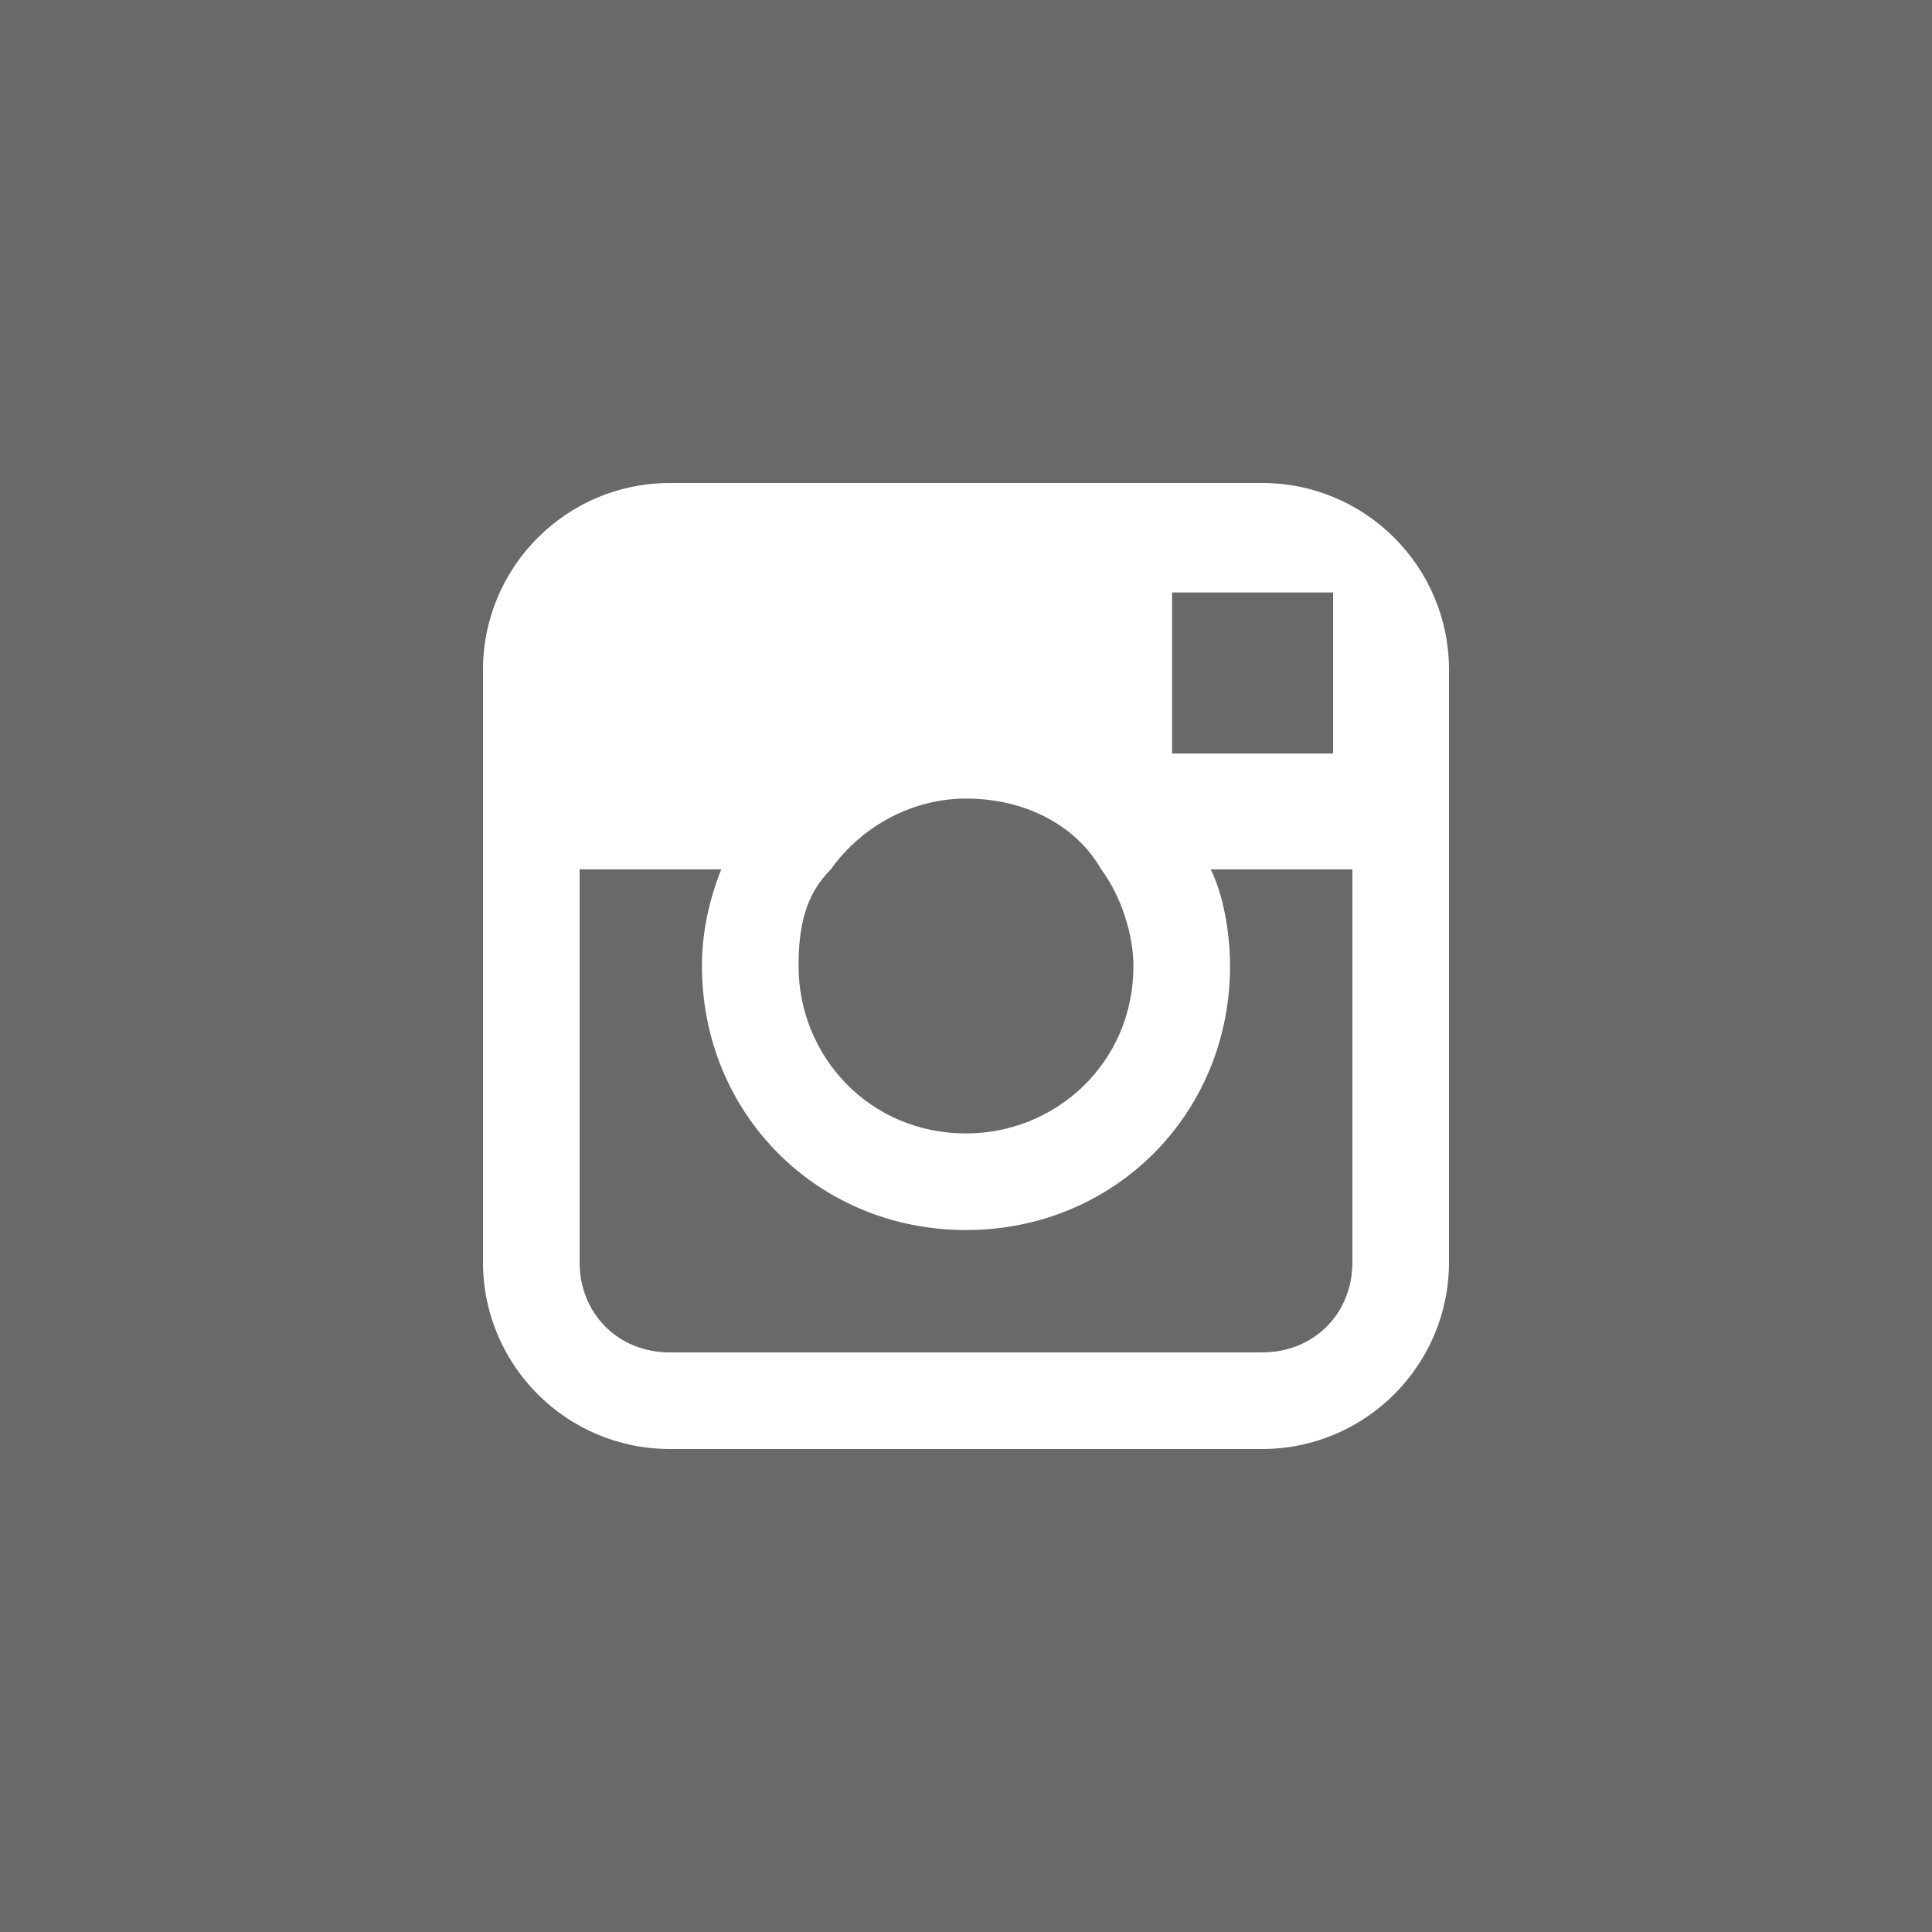
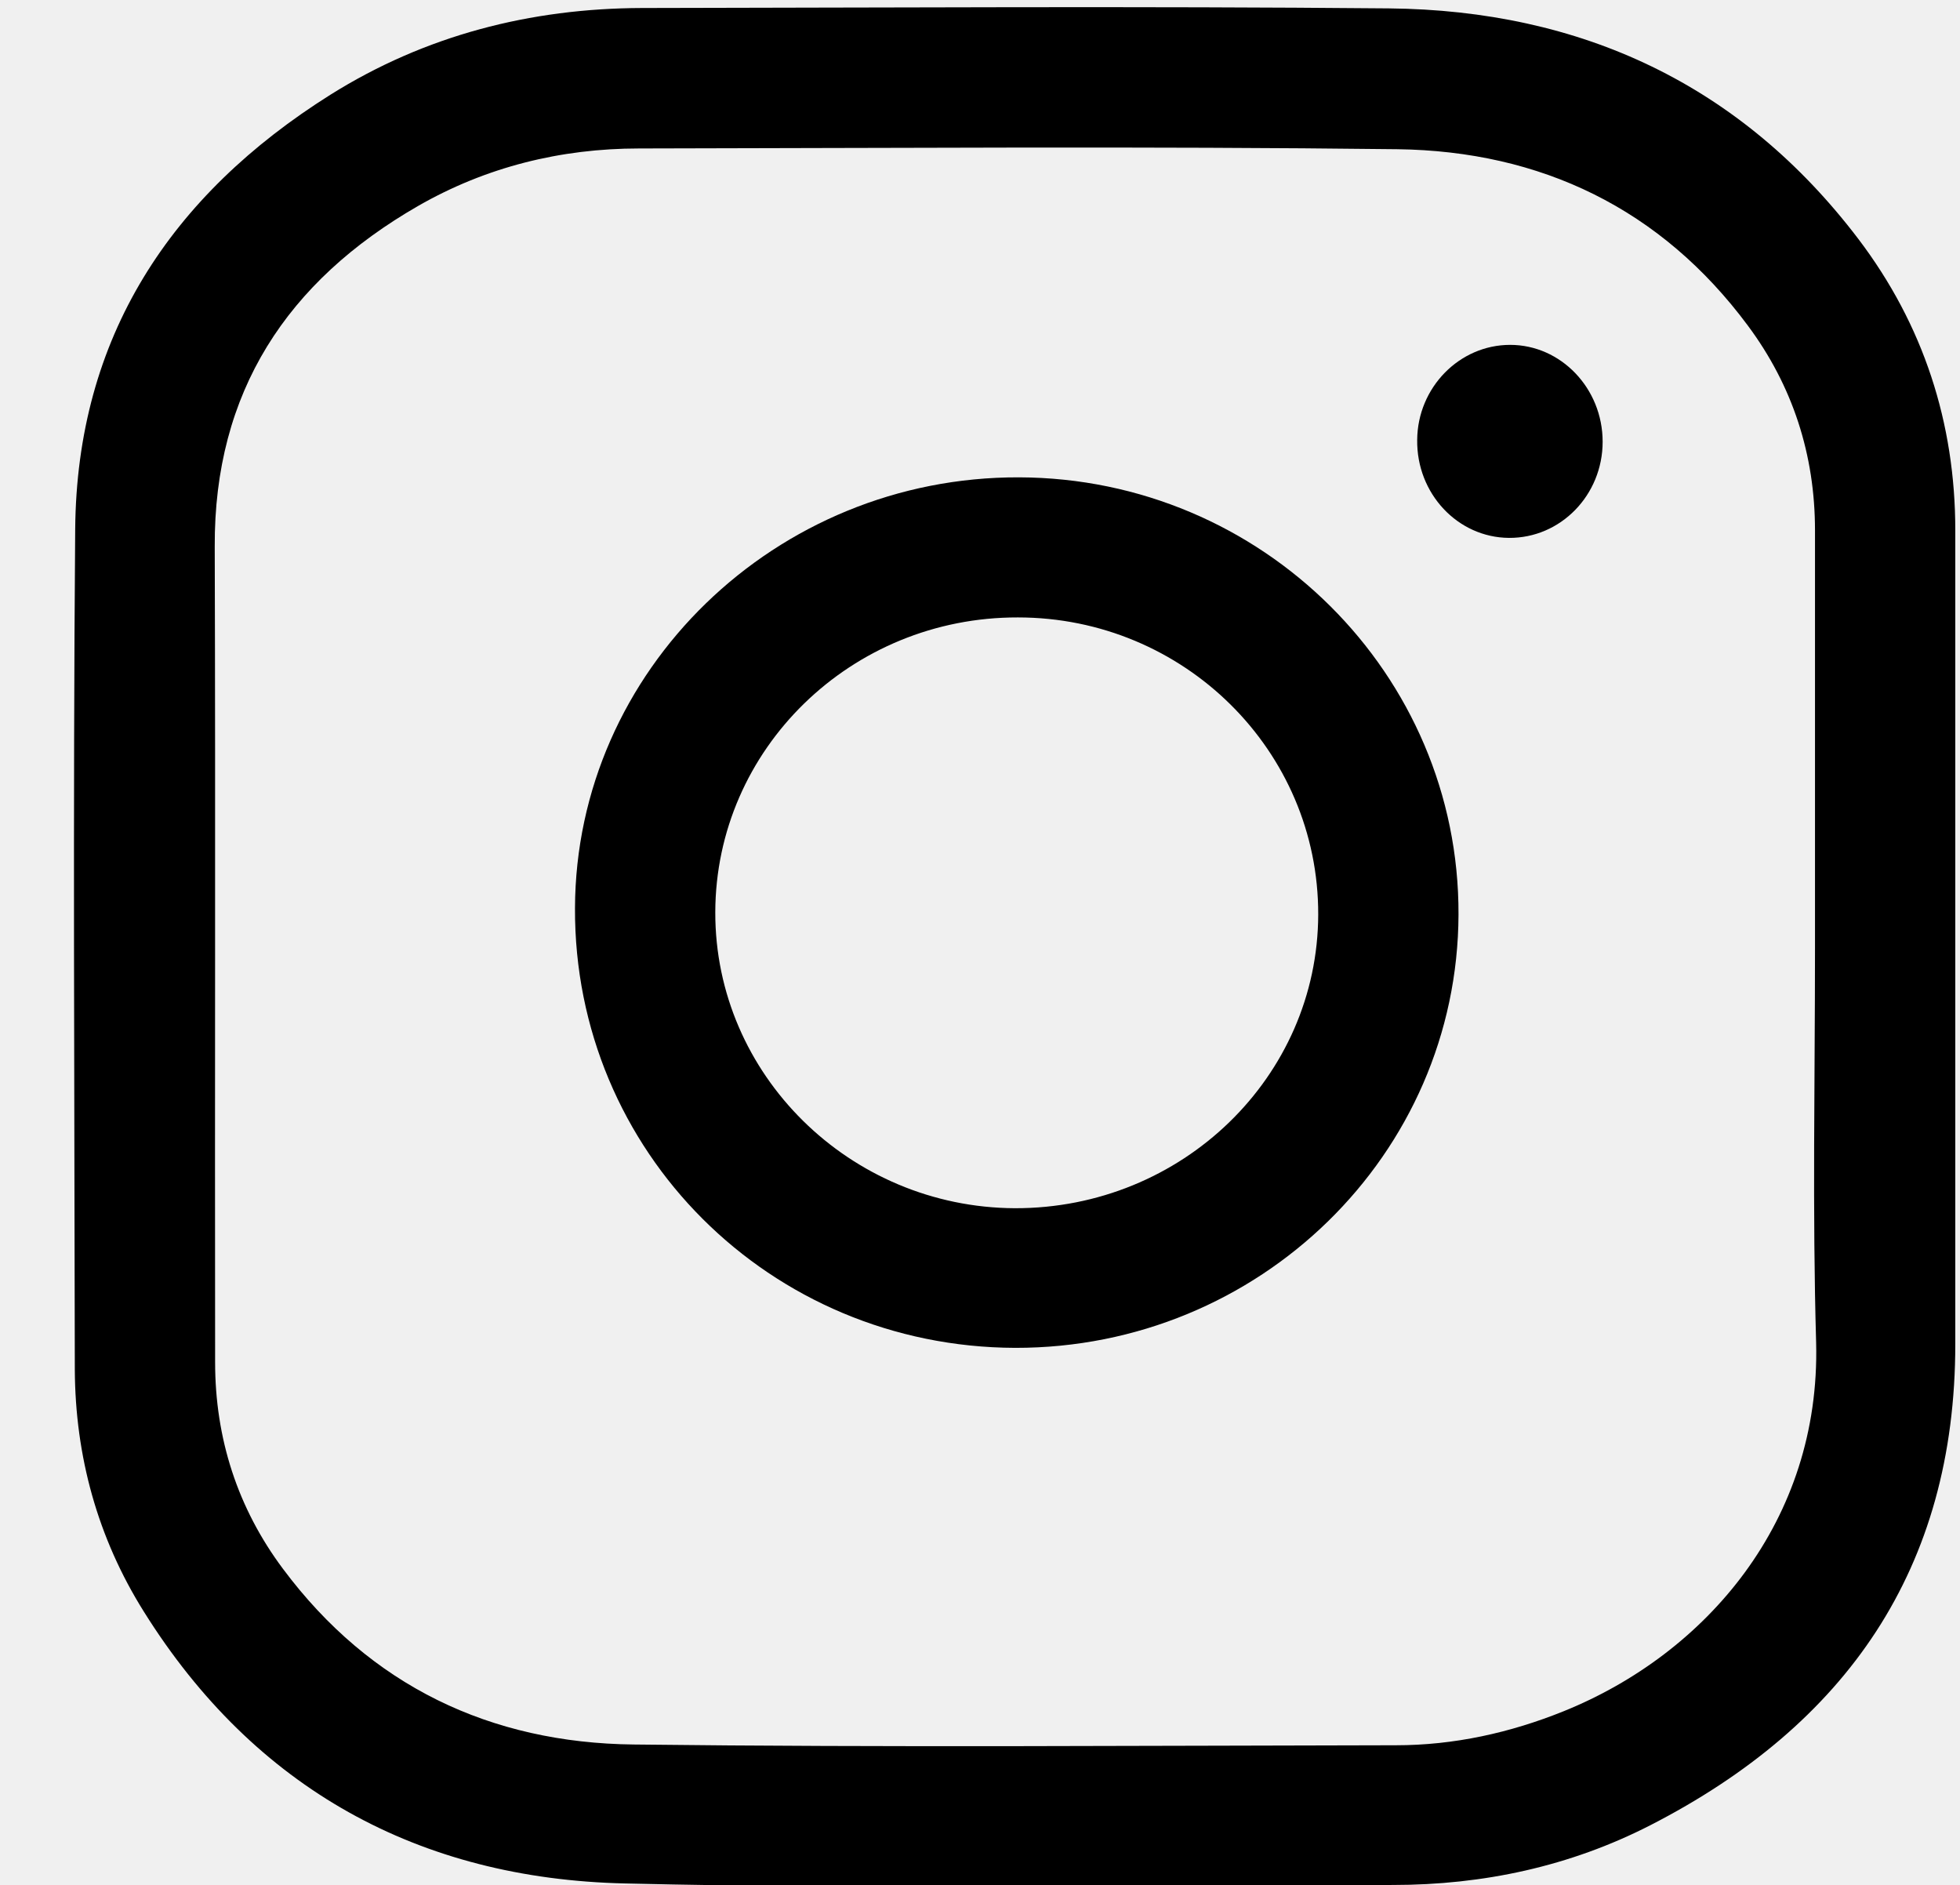
- <svg xmlns="http://www.w3.org/2000/svg" version="1.1" id="Icons" x="0px" y="0px" viewBox="-252 450 30 30" style="enable-background:new -252 450 30 30;" xml:space="preserve">
-   <style type="text/css">
- 	.st0{fill:#696969;}
- 	.st1{fill:#FFFFFF;}
- </style>
-   <g>
-     <rect x="-252" y="450" class="st0" width="30" height="30" />
-     <path class="st1" d="M-232.4,457.5h-9.2c-1.6,0-2.9,1.3-2.9,2.9v3.1v6.1c0,1.6,1.3,2.9,2.9,2.9h9.2c1.6,0,2.9-1.3,2.9-2.9v-6.1   v-3.1C-229.5,458.8-230.8,457.5-232.4,457.5z M-231.6,459.2h0.3v0.3v2.2l-2.5,0l0-2.5L-231.6,459.2z M-239.1,463.5   c0.5-0.7,1.3-1.1,2.1-1.1c0.9,0,1.7,0.4,2.1,1.1c0.3,0.4,0.5,1,0.5,1.5c0,1.5-1.2,2.6-2.6,2.6c-1.5,0-2.6-1.2-2.6-2.6   C-239.6,464.4-239.5,463.9-239.1,463.5z M-231,469.6c0,0.8-0.6,1.4-1.4,1.4h-9.2c-0.8,0-1.4-0.6-1.4-1.4v-6.1h2.2   c-0.2,0.5-0.3,1-0.3,1.5c0,2.3,1.8,4.1,4.1,4.1c2.3,0,4.1-1.8,4.1-4.1c0-0.5-0.1-1.1-0.3-1.5h2.2V469.6z" />
+ <svg xmlns="http://www.w3.org/2000/svg" width="26px" height="25px" viewBox="0 0 26 25" version="1.1">
+   <defs />
+   <g id="icon" stroke="none" stroke-width="1" fill="none" fill-rule="evenodd">
+     <g id="instagram" transform="translate(0.9375, 0.05618)" fill="#000000">
+       <g id="insta">
+         <path d="M25,12.5 L25,17.771 C25,20.753 23.551,22.821 20.956,24.152 C19.889,24.699 18.737,24.945 17.54,24.945 C14.145,24.95 10.749,25.005 7.354,24.925 C4.623,24.864 2.44,23.67 0.971,21.32 C0.357,20.341 0.06,19.257 0.055,18.107 C0.05,14.393 0.03,10.678 0.06,6.963 C0.08,4.418 1.323,2.535 3.446,1.2 C4.703,0.412 6.097,0.055 7.575,0.05 C10.88,0.045 14.18,0.025 17.485,0.055 C20.035,0.08 22.158,1.064 23.717,3.117 C24.577,4.252 25,5.552 25,6.978 L25,12.5 L25,12.5 Z M23.139,12.525 L23.139,6.978 C23.139,5.974 22.842,5.06 22.248,4.262 C21.097,2.711 19.502,1.948 17.601,1.923 C14.245,1.883 10.895,1.908 7.54,1.913 C6.499,1.913 5.508,2.159 4.608,2.676 C2.872,3.675 1.901,5.141 1.911,7.194 C1.922,10.798 1.911,14.408 1.916,18.012 C1.916,19.021 2.213,19.945 2.817,20.753 C3.974,22.304 5.568,23.062 7.47,23.082 C10.84,23.122 14.21,23.097 17.58,23.092 C18.35,23.092 19.095,22.927 19.804,22.641 C21.695,21.878 23.214,20.115 23.154,17.751 C23.104,16.009 23.139,14.267 23.139,12.525 L23.139,12.525 Z" id="Shape" />
+         <path d="M12.53,17.821 C9.276,17.811 6.675,15.216 6.69,11.988 C6.7,8.835 9.351,6.265 12.58,6.275 C15.805,6.285 18.421,8.886 18.41,12.073 C18.4,15.256 15.765,17.826 12.53,17.821 L12.53,17.821 Z M12.565,8.133 C10.352,8.128 8.556,9.88 8.551,12.043 C8.546,14.197 10.337,15.959 12.525,15.969 C14.743,15.974 16.544,14.227 16.549,12.073 C16.554,9.9 14.769,8.133 12.565,8.133 L12.565,8.133 Z" id="Shape" />
+         <path d="M20.322,5.803 C20.322,6.511 19.764,7.083 19.079,7.078 C18.4,7.073 17.852,6.491 17.862,5.778 C17.867,5.085 18.421,4.518 19.095,4.518 C19.769,4.518 20.322,5.095 20.322,5.803 L20.322,5.803 Z" id="Shape" />
+       </g>
+     </g>
  </g>
</svg>
